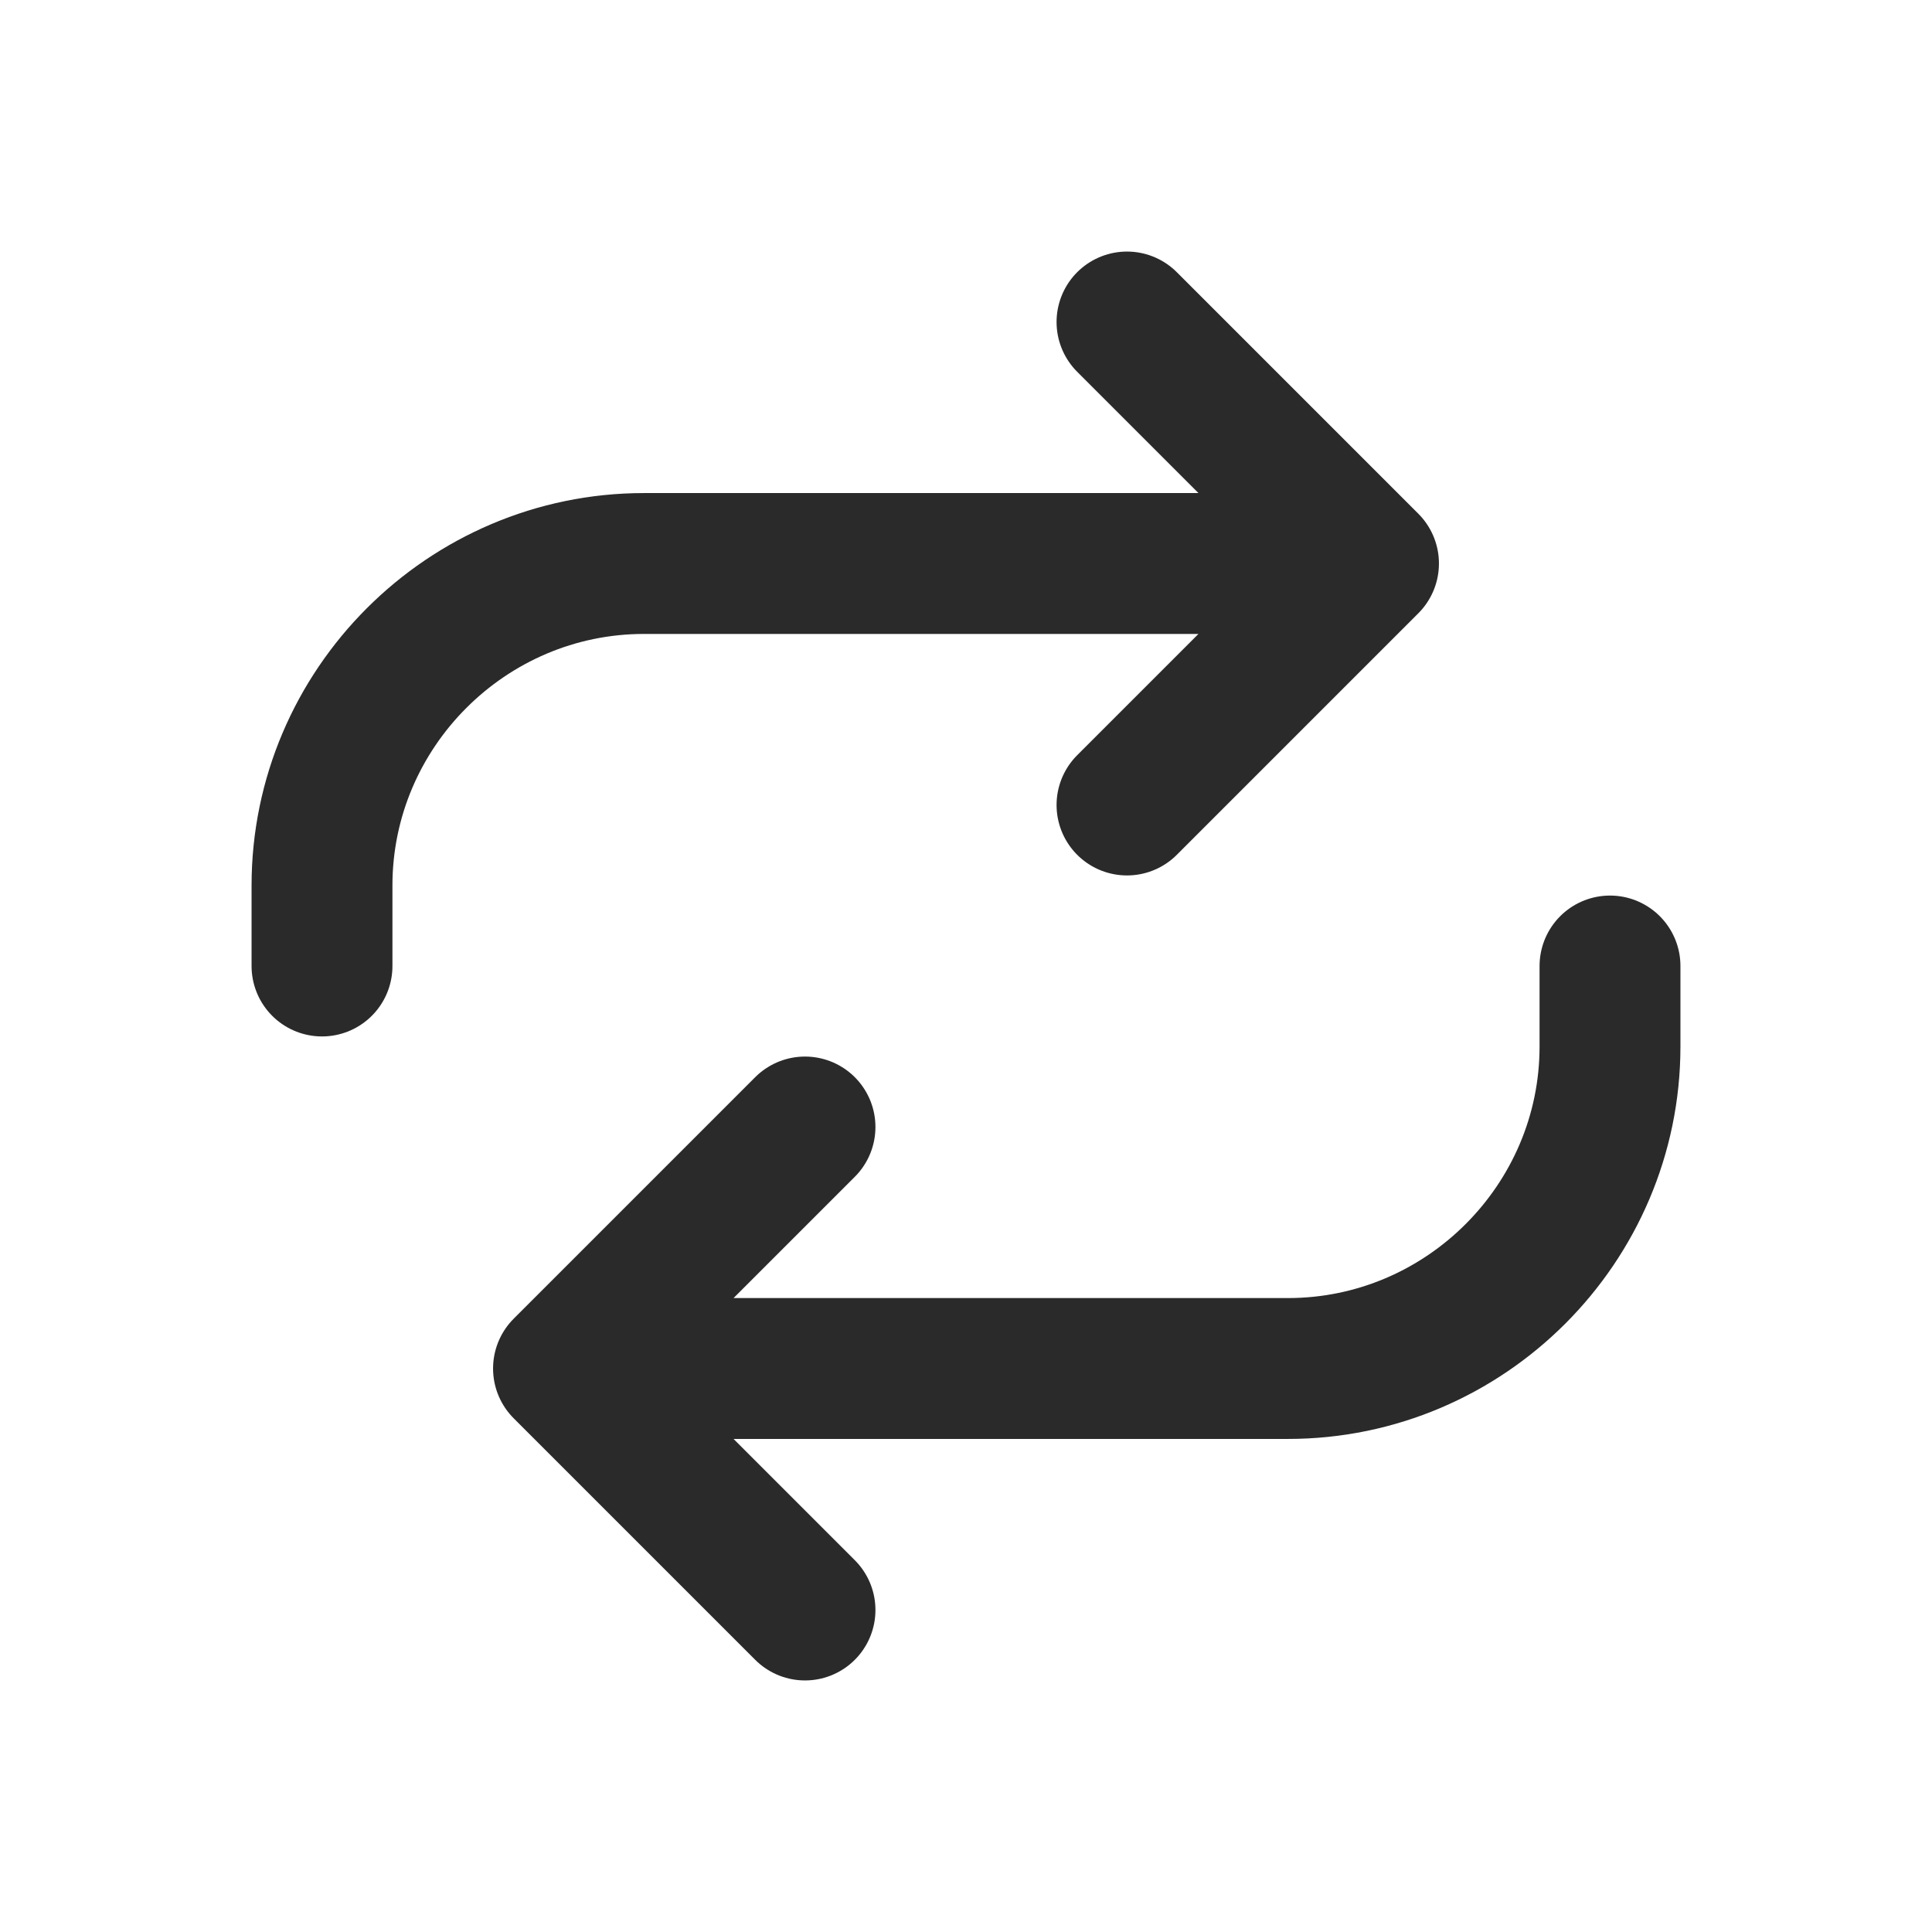
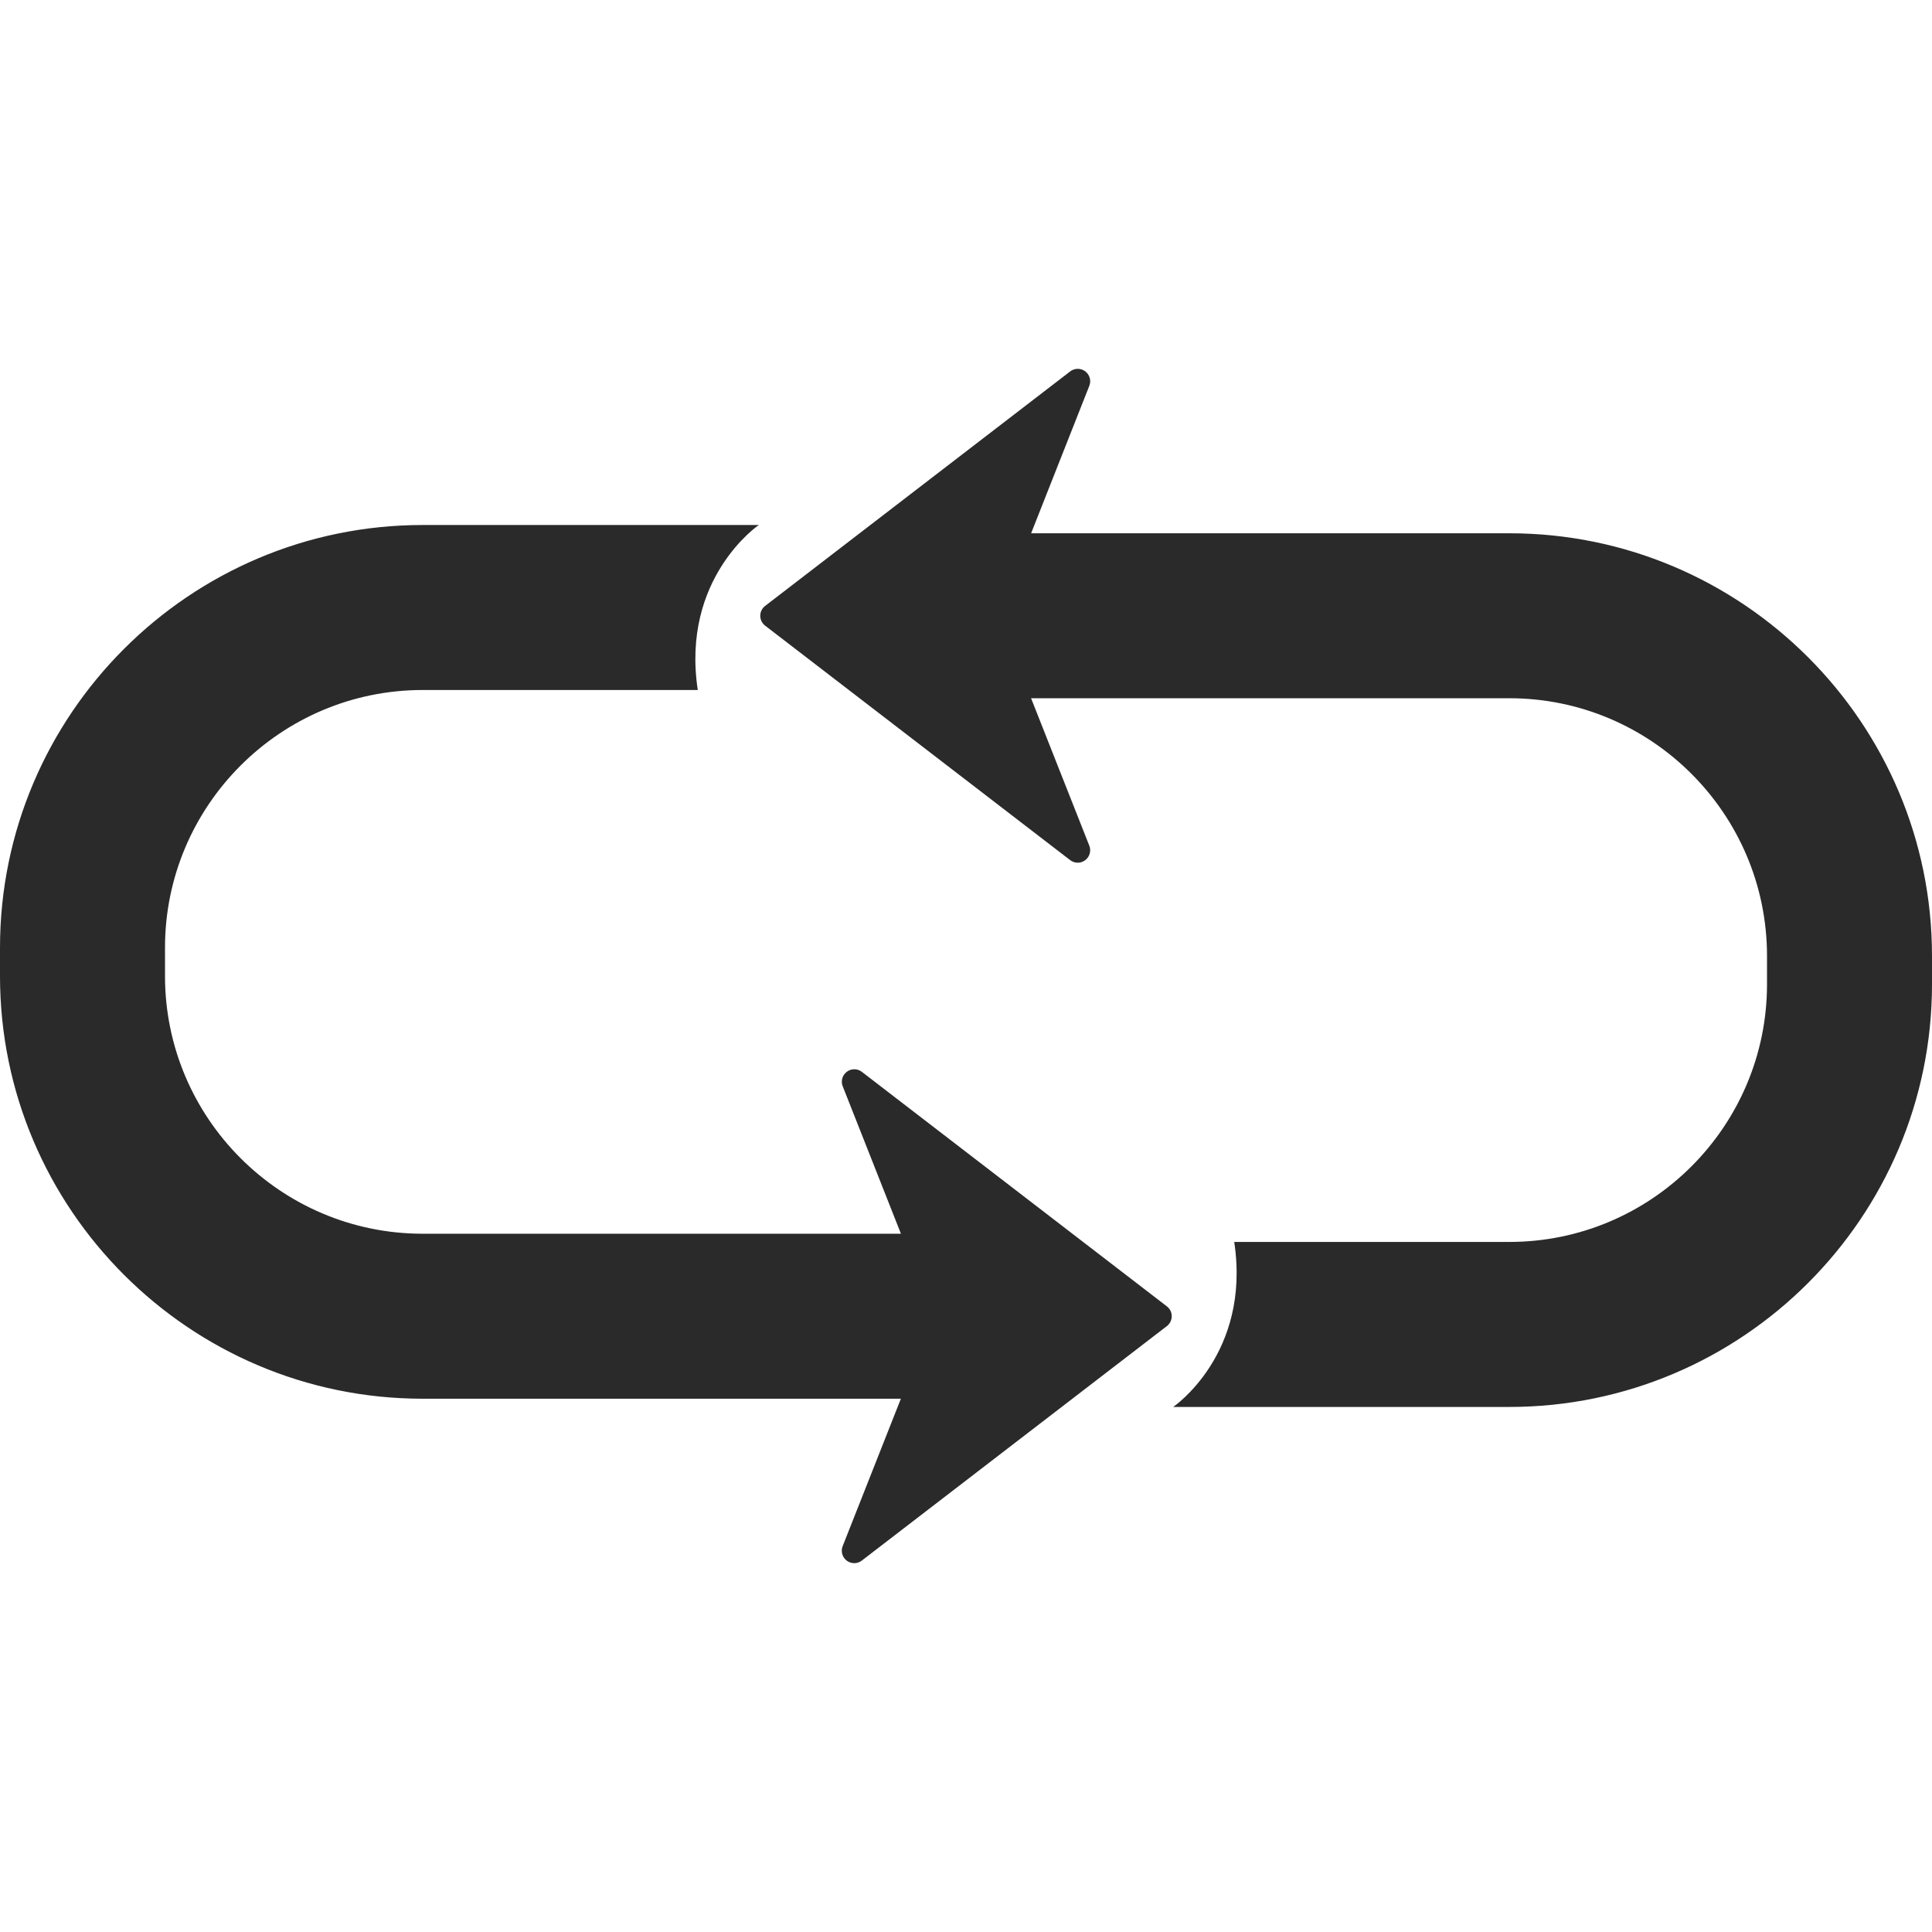
- <svg xmlns="http://www.w3.org/2000/svg" width="24" height="24" viewBox="0 0 24 24" fill="none" stroke-width="1.75" stroke-linecap="round" stroke-linejoin="round">
-   <path d="M17 7 H8 C5.8 7 4 8.8 4 11 V12 M14 4 L17 7 L14 10 M7 17 H16 C18.2 17 20 15.2 20 13 V12 M10 14 L7 17 L10 20" stroke="#2A2A2A" />
+ <svg xmlns="http://www.w3.org/2000/svg" version="1.1" id="Capa_1" x="0px" y="0px" width="512px" height="512px" viewBox="0 0 545.487 545.487" style="enable-background:new 0 0 545.487 545.487;" xml:space="preserve">
+   <g>
+     <g>
+       <path d="M545.487,269.909v7.995c0,65.811-53.546,119.338-119.344,119.338H331.24c0,0,22.023-14.931,17.235-46.589h77.668   c40.122,0,72.761-32.633,72.761-72.755v-7.995c0-40.125-32.645-72.761-72.761-72.761h-106.85l0,0h-28.176l16.443,41.632   c0.579,1.469,0.106,3.142-1.152,4.091c-1.266,0.957-3.003,0.951-4.256-0.018l-86.123-66.198c-0.872-0.665-1.374-1.696-1.374-2.784   c0-1.09,0.502-2.125,1.374-2.79l86.123-66.204c0.632-0.496,1.389-0.733,2.146-0.733c0.745,0,1.489,0.231,2.116,0.707   c1.259,0.952,1.731,2.627,1.146,4.093l-16.432,41.636h28.17v-0.006h106.844C491.941,150.562,545.487,204.104,545.487,269.909z    M243.34,302.628c-1.253-0.964-2.991-0.97-4.256-0.012c-1.259,0.951-1.731,2.63-1.149,4.09l16.438,41.63h-28.174l0,0H119.344   c-40.122,0-72.758-32.646-72.758-72.762v-7.997c0-40.117,32.642-72.759,72.758-72.759h77.667   c-4.788-31.649,17.233-46.586,17.233-46.586h-94.9C53.543,148.233,0,201.767,0,267.578v7.997   c0,65.811,53.543,119.345,119.344,119.345h106.843v-0.007h28.173l-16.438,41.63c-0.582,1.472-0.109,3.15,1.149,4.096   c0.63,0.479,1.375,0.71,2.119,0.71c0.75,0,1.513-0.236,2.143-0.733l86.12-66.2c0.875-0.668,1.377-1.696,1.377-2.79   c0-1.1-0.502-2.122-1.377-2.79L243.34,302.628z" data-original="#000000" class="active-path" data-old_color="#000000" fill="#2A2A2A" />
+     </g>
+   </g>
</svg>
